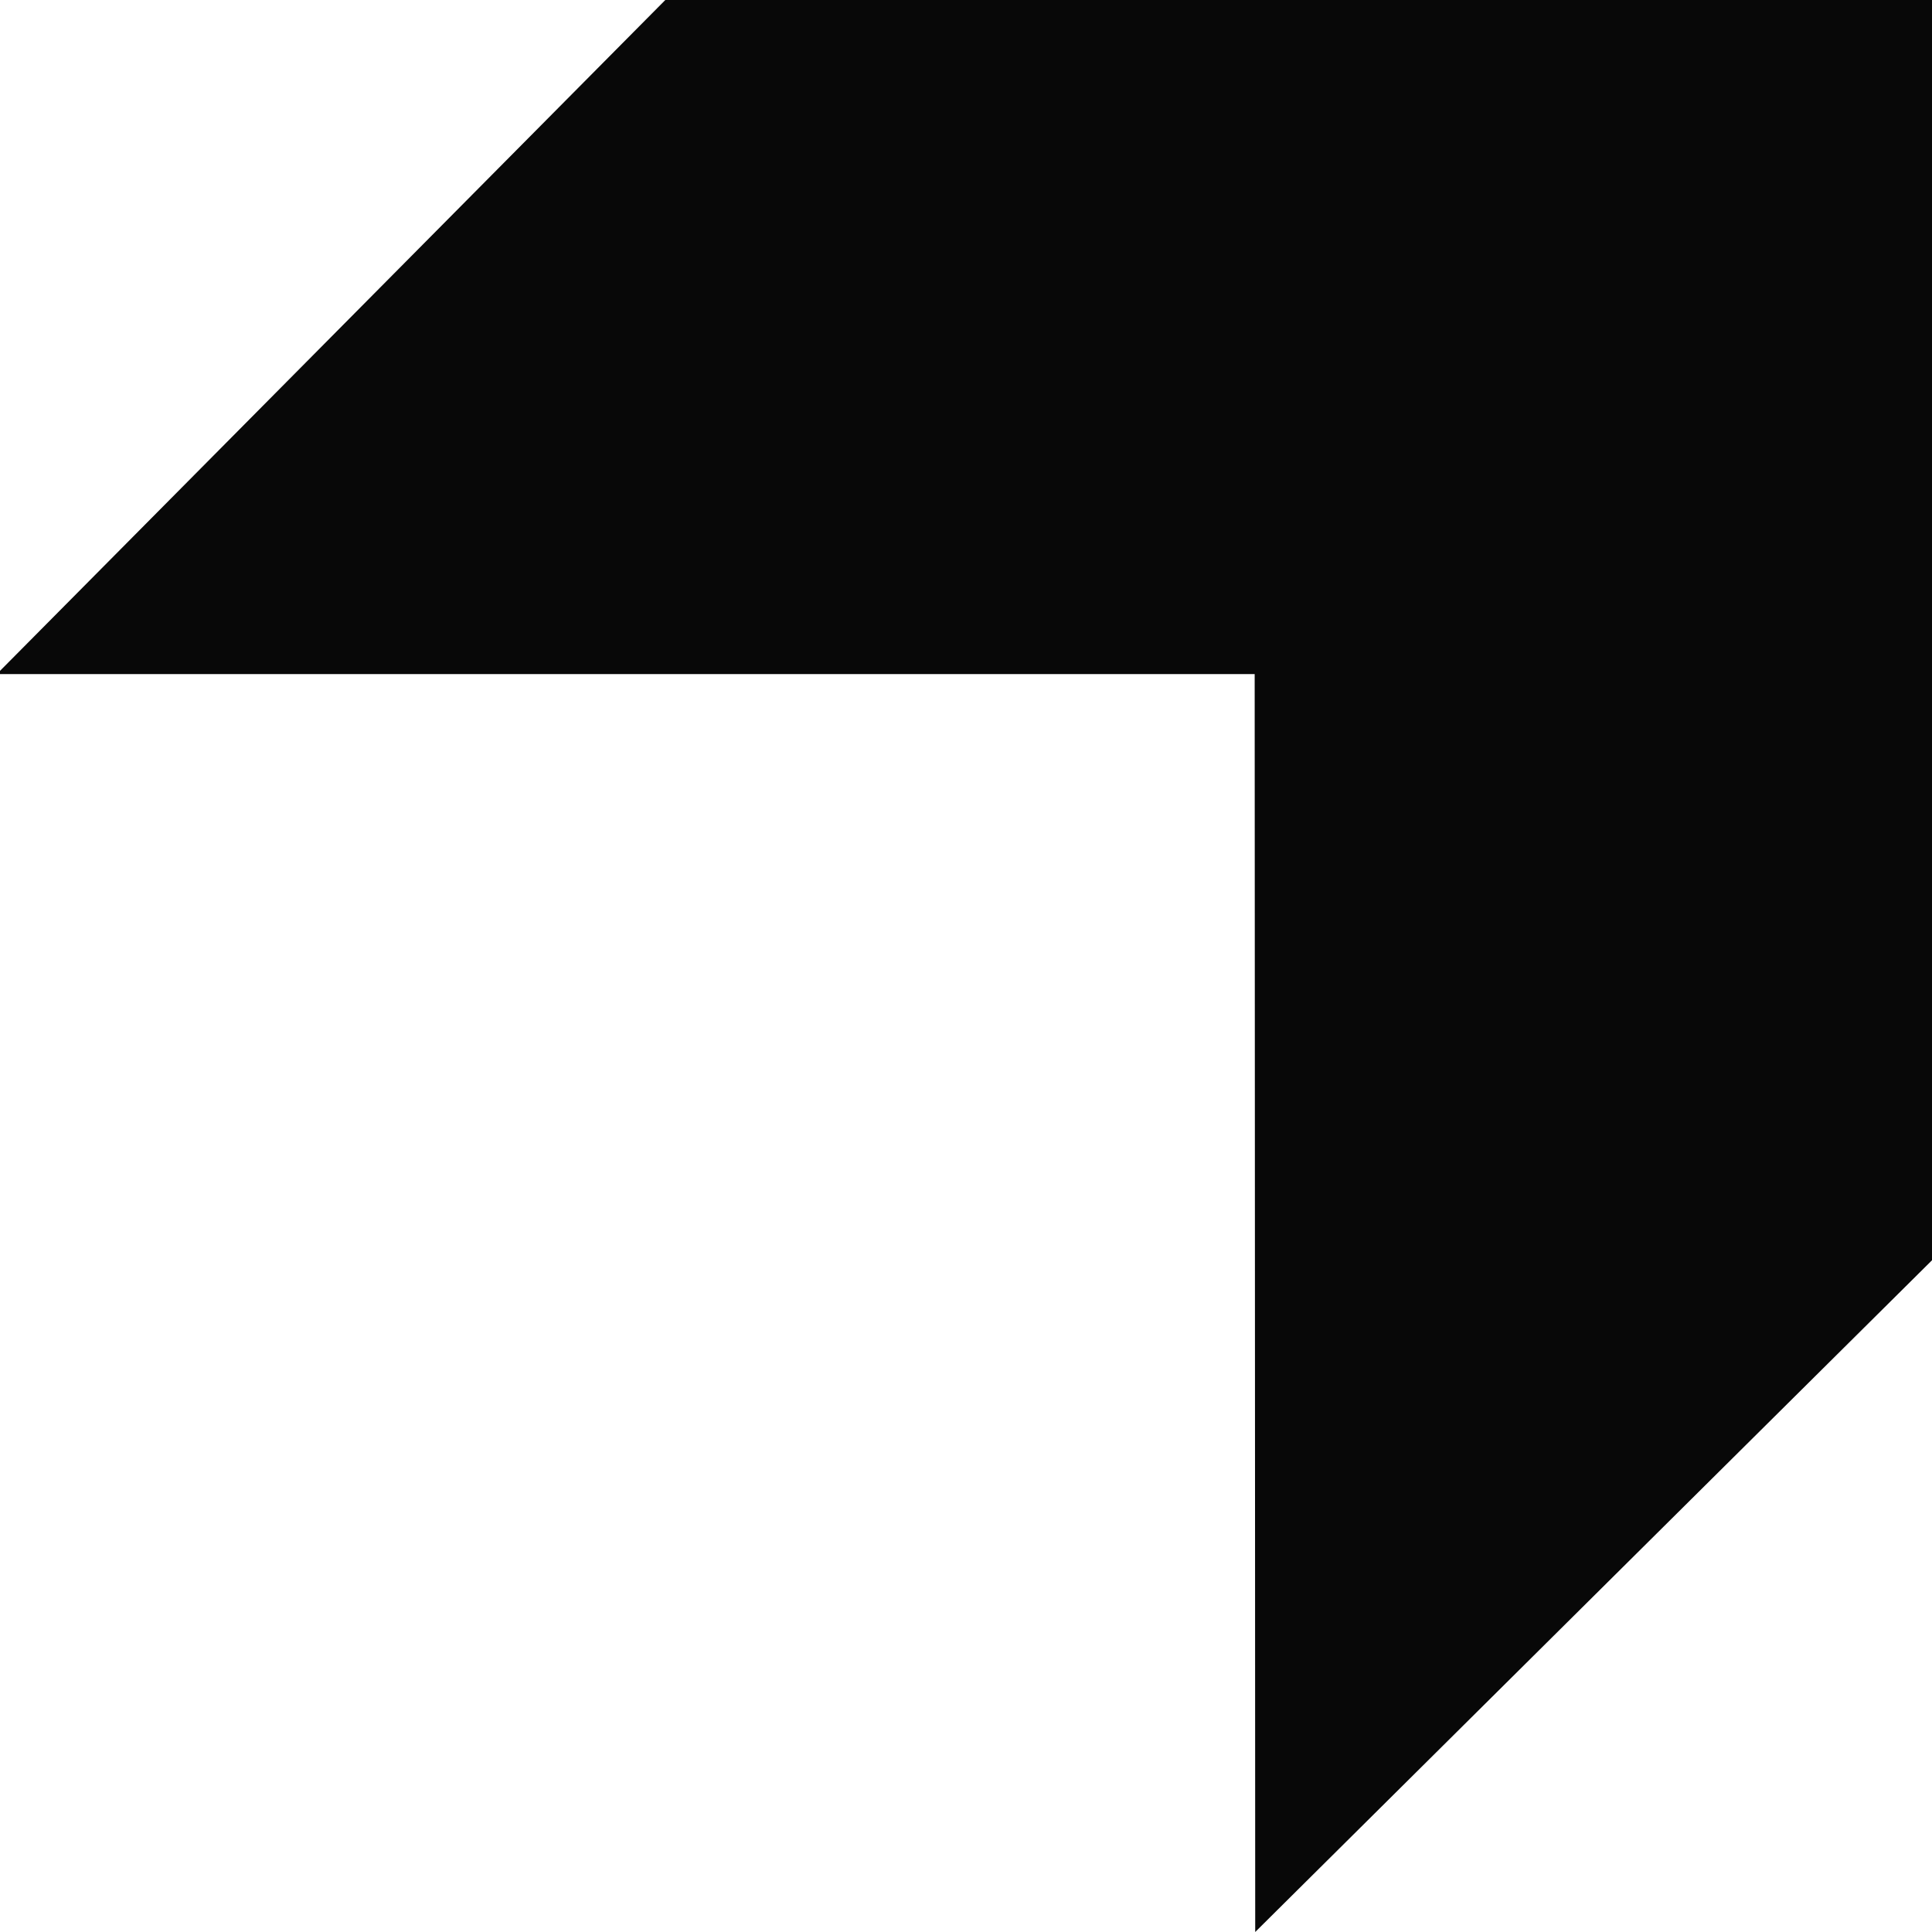
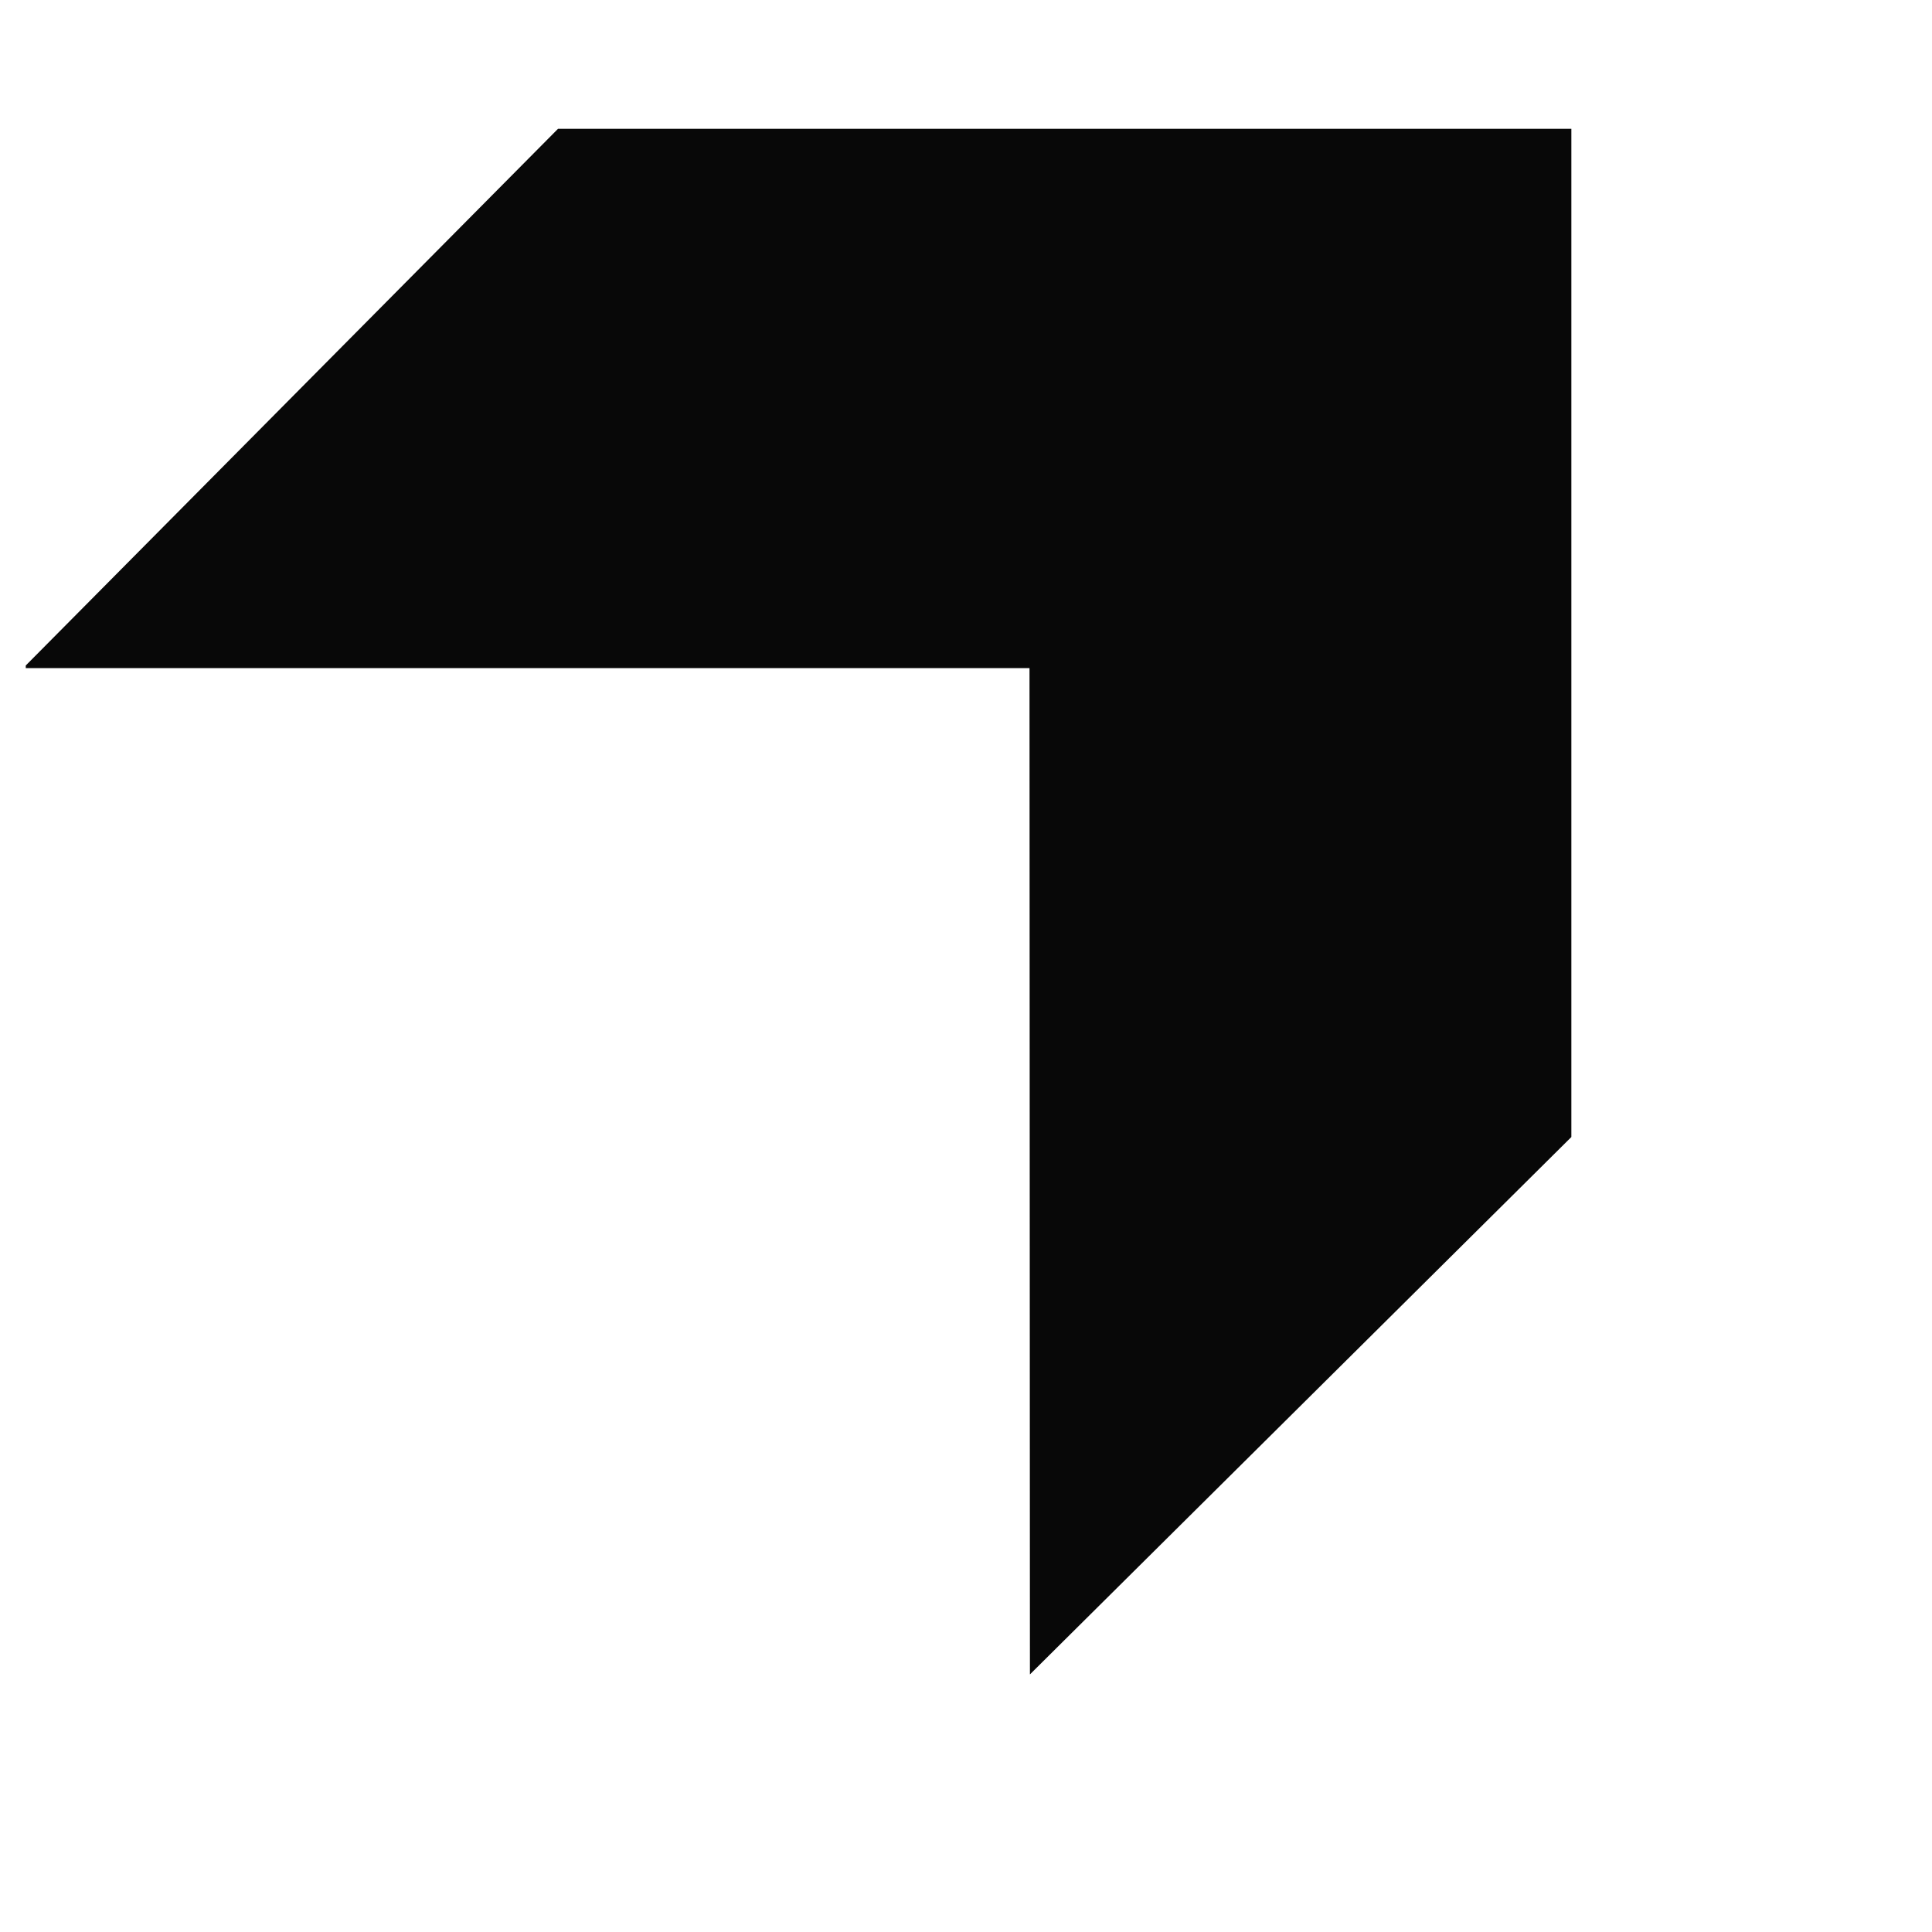
- <svg xmlns="http://www.w3.org/2000/svg" width="600" height="600" viewBox="0 0 600 600" fill="none">
+ <svg xmlns="http://www.w3.org/2000/svg" width="600" height="600" viewBox="-10 -50 750 750" fill="none">
  <g clip-path="url(#clip0_1202_3400)">
    <path fill-rule="evenodd" clip-rule="evenodd" d="M389.818 600L600 391.388V-1L207.612 -1L-1 209.35H389.65L389.818 600Z" fill="#080808" />
  </g>
  <defs>
    <clipPath id="clip0_1202_3400">
      <rect width="600" height="600" />
    </clipPath>
  </defs>
</svg>
